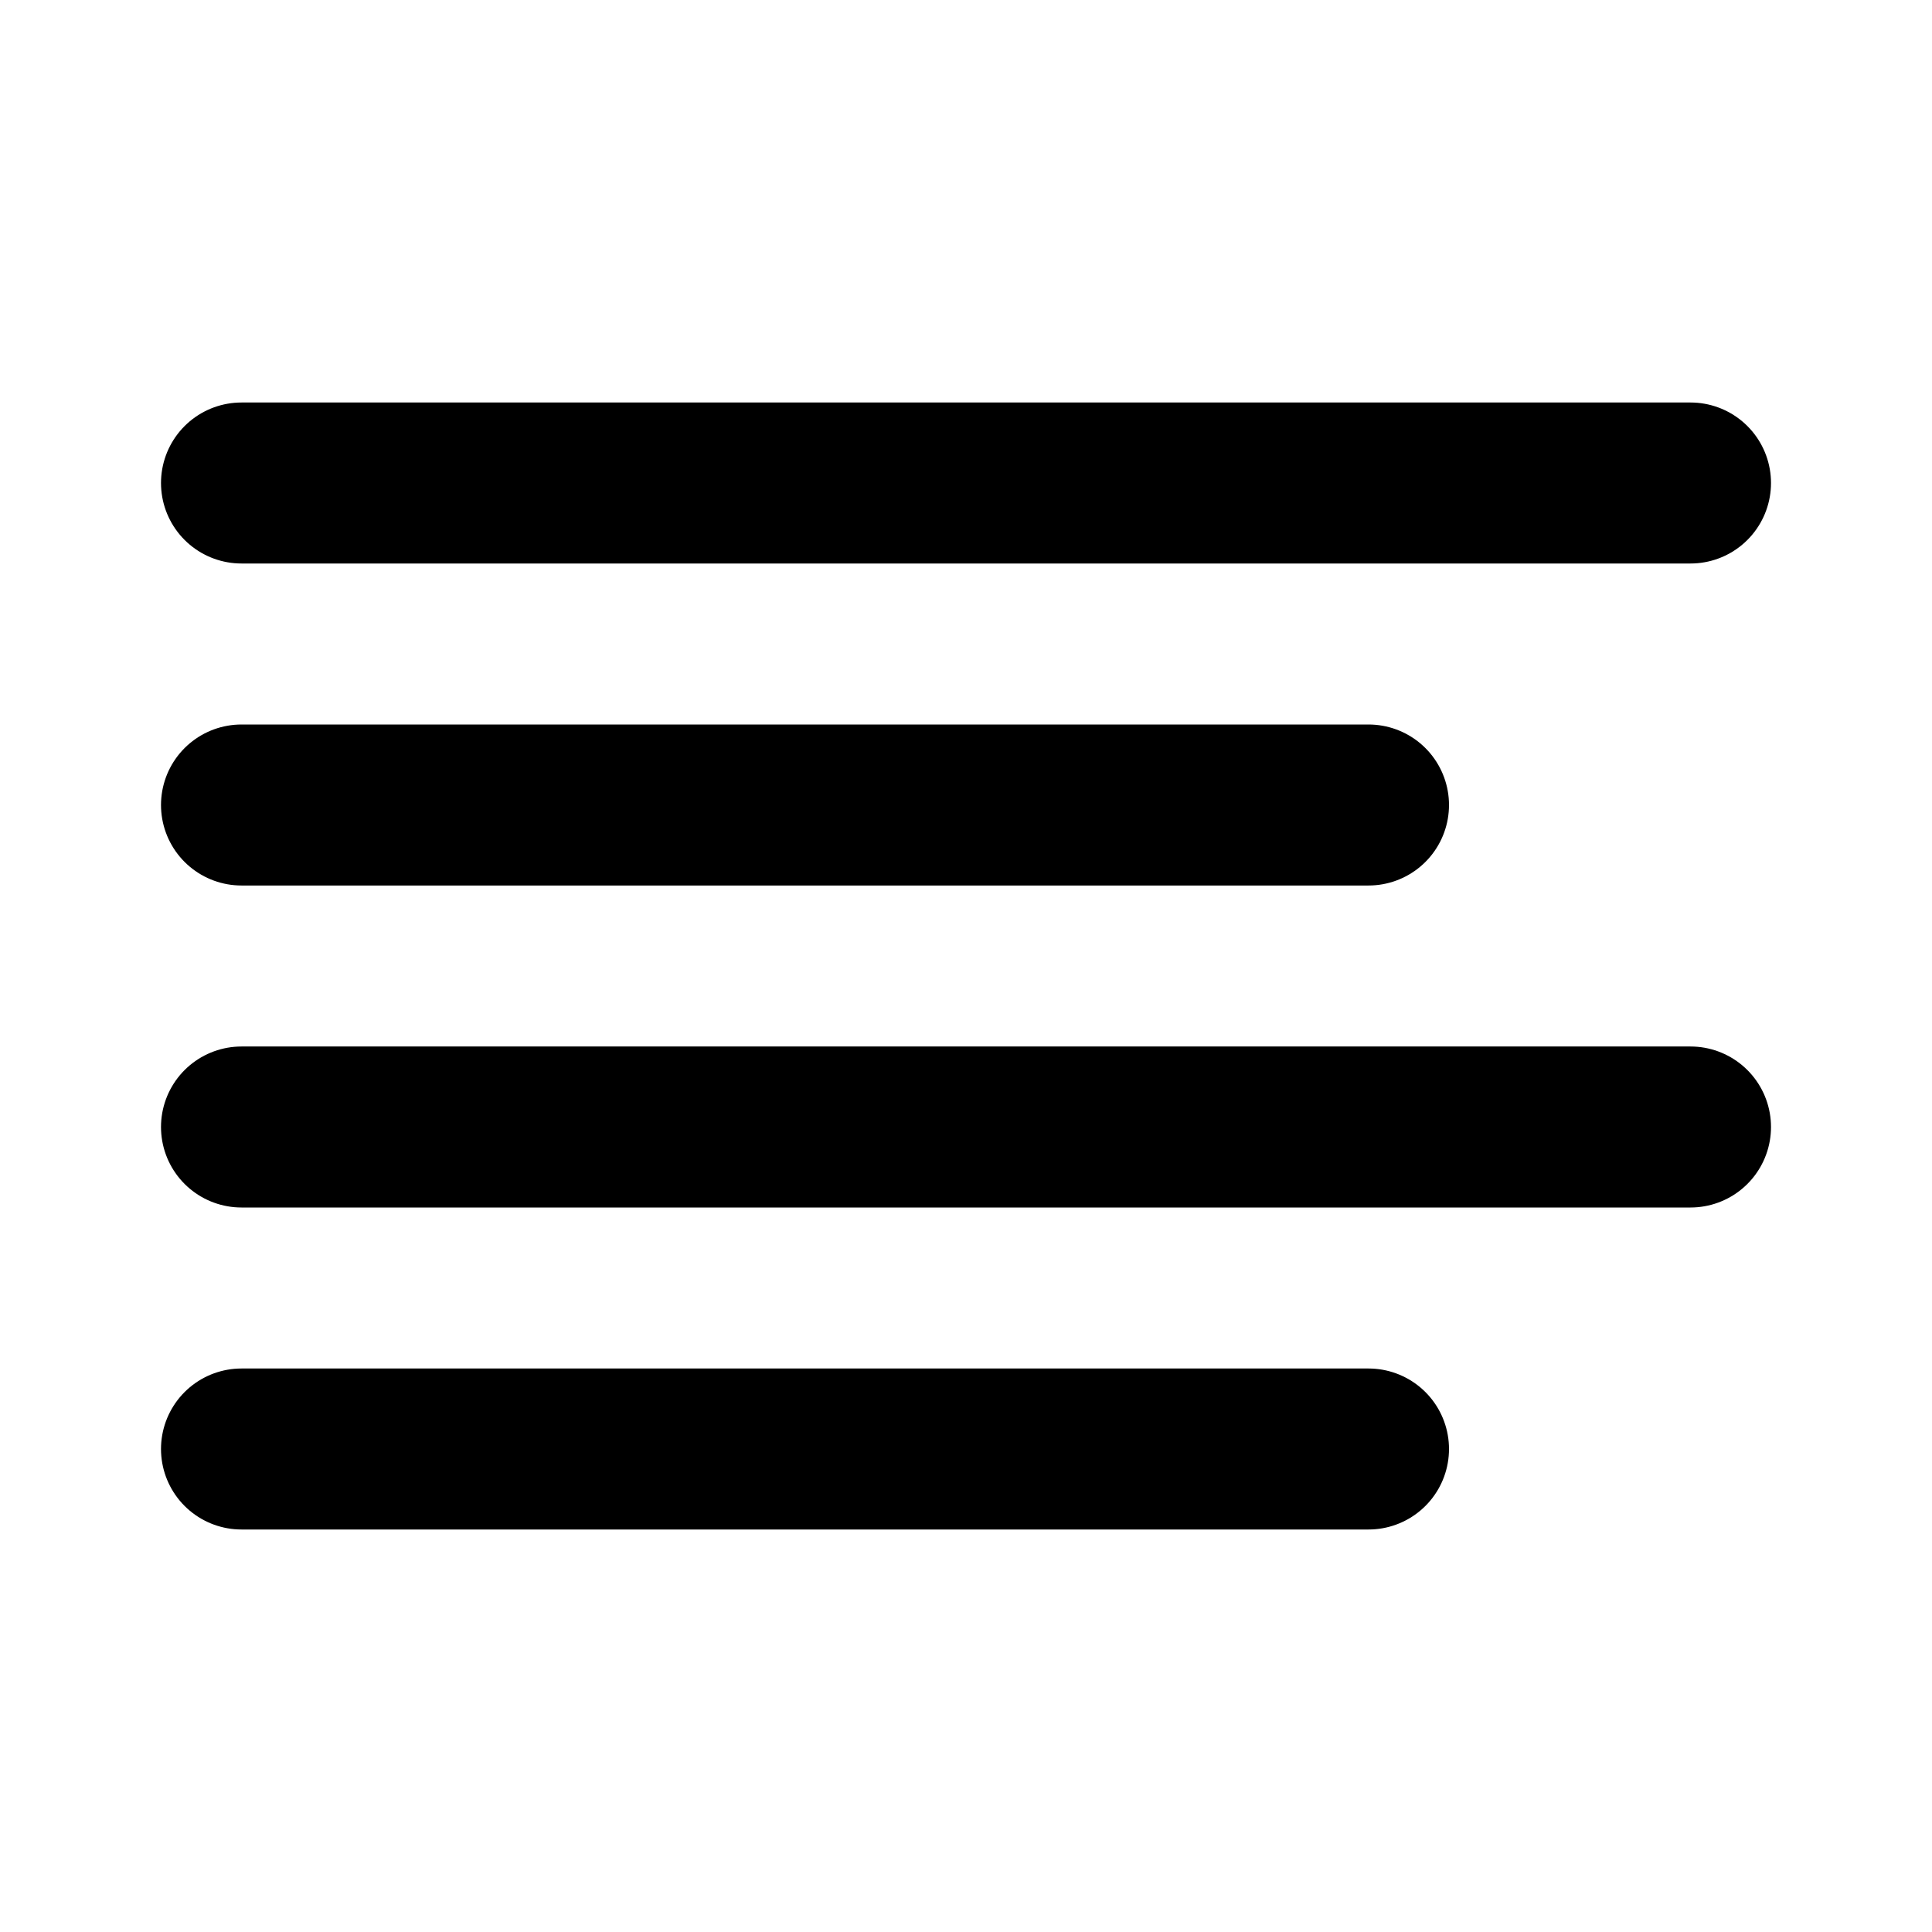
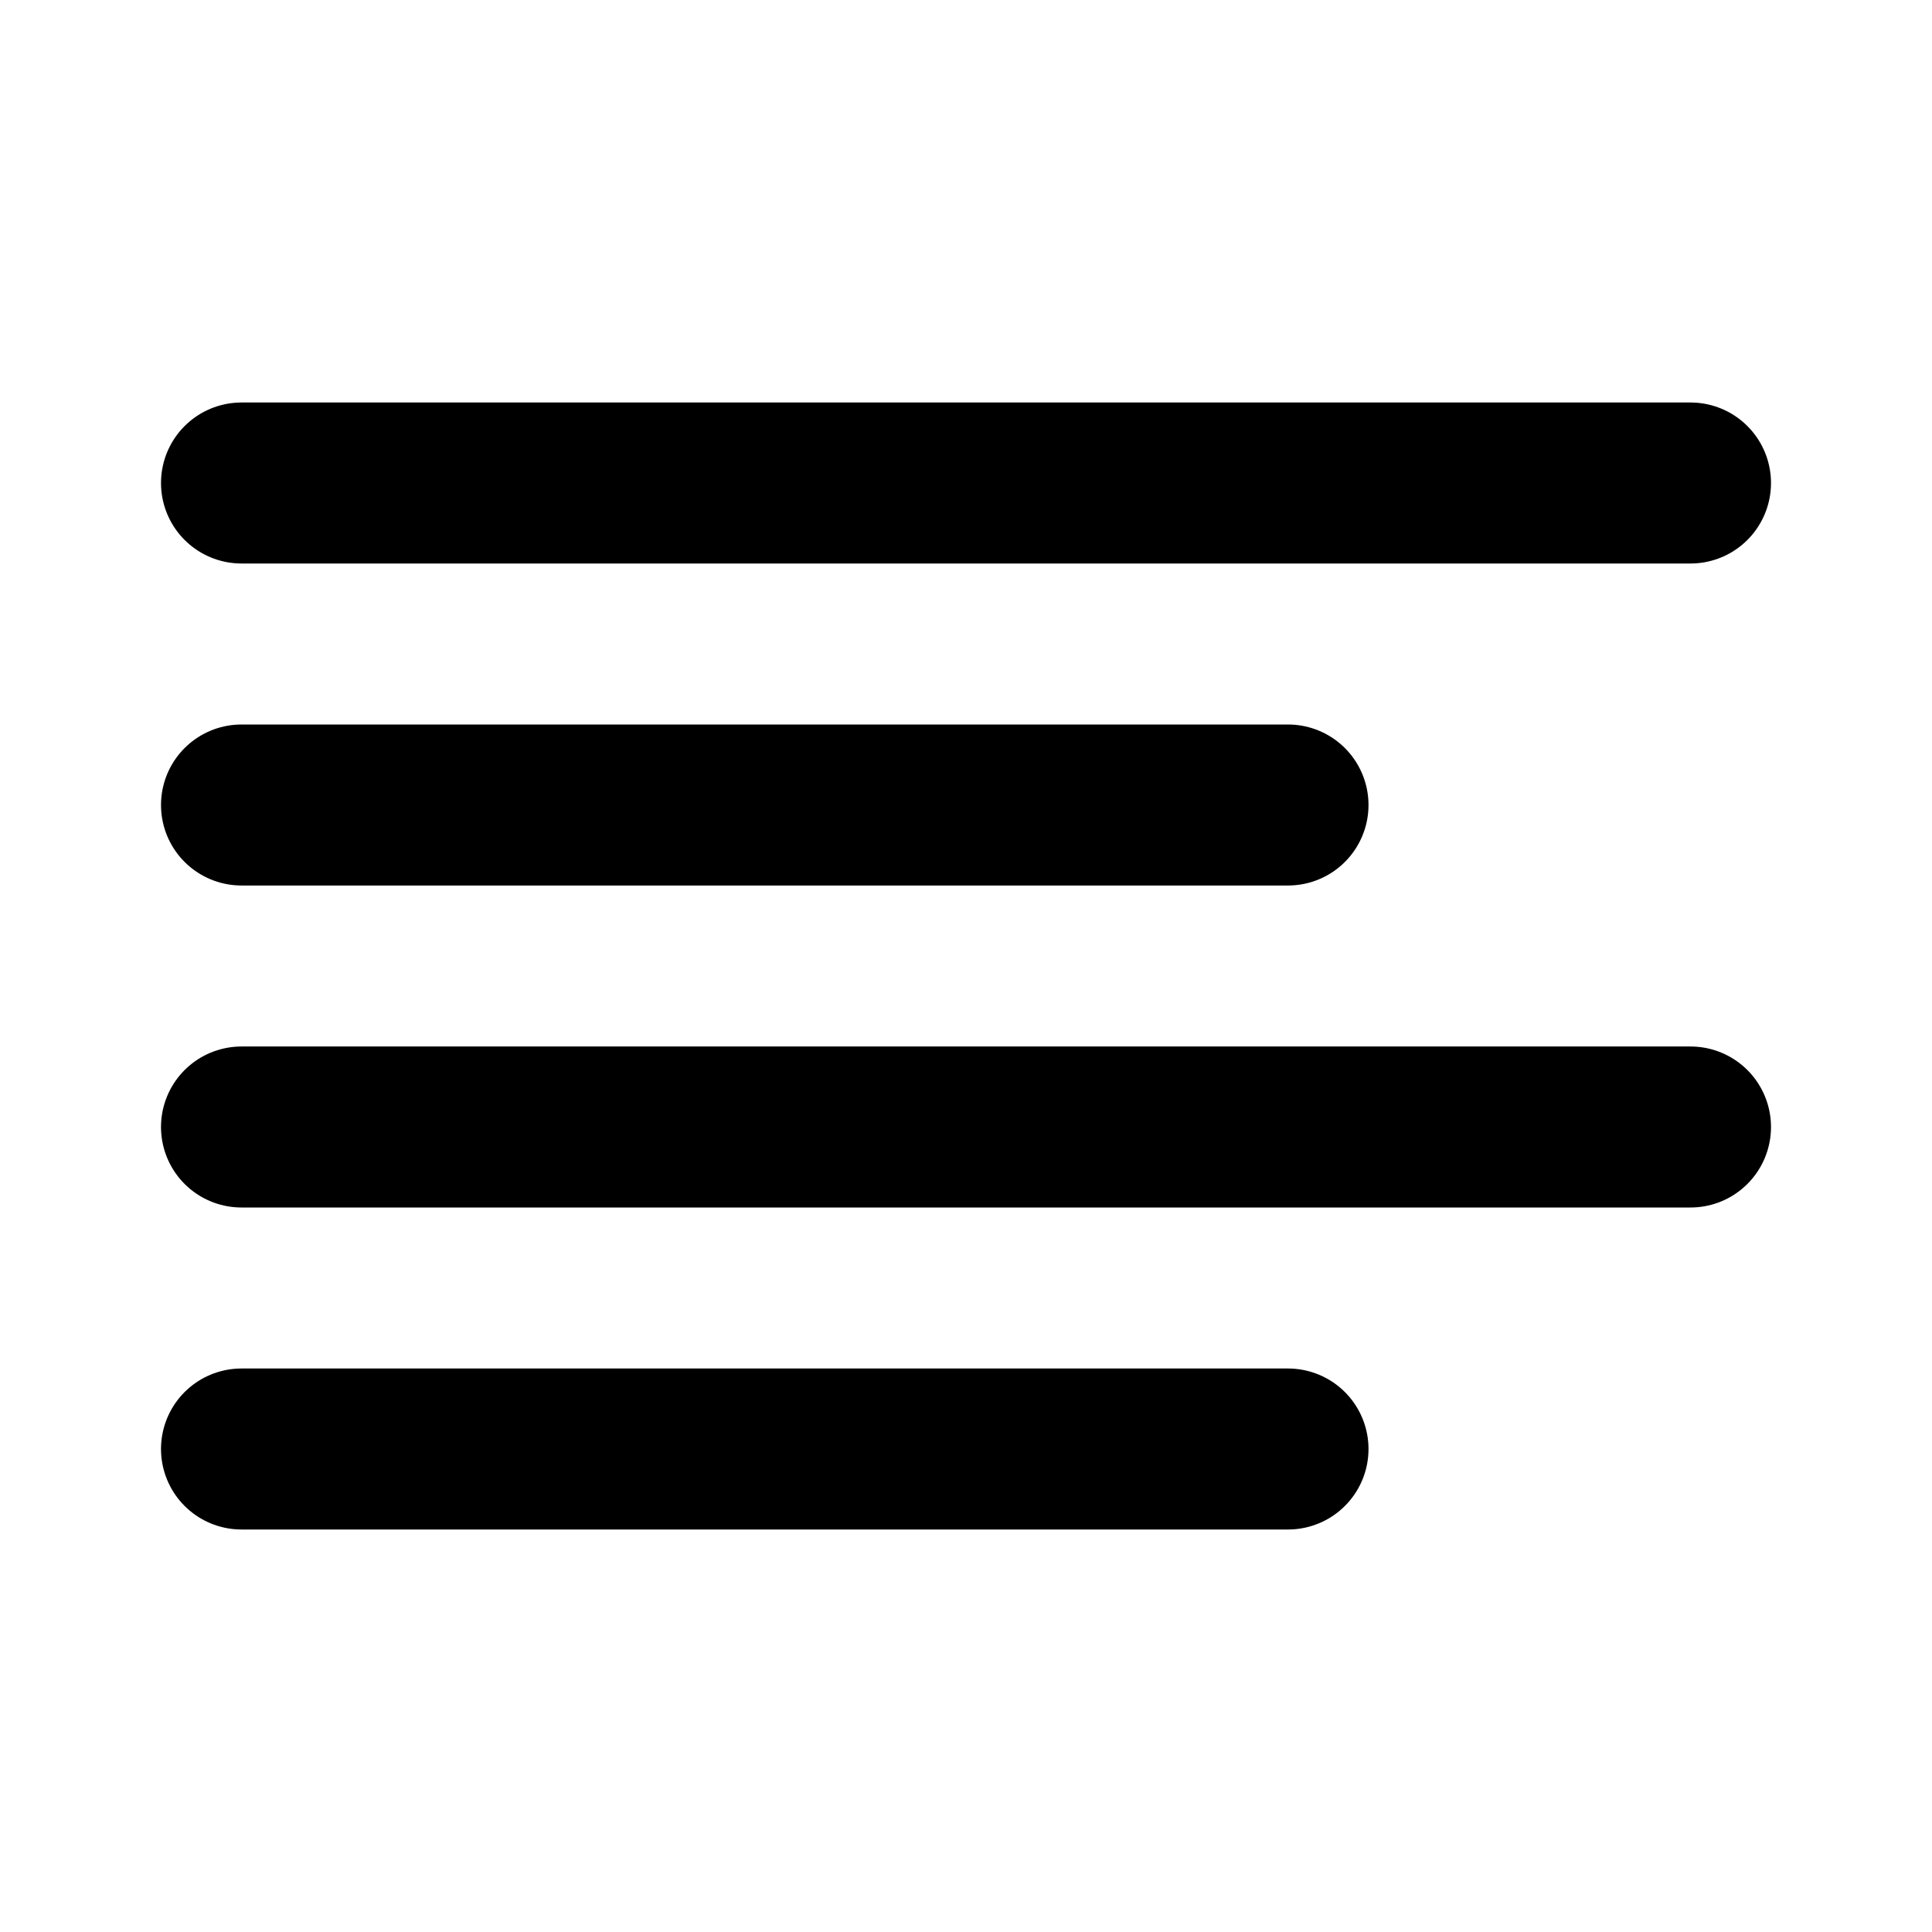
<svg xmlns="http://www.w3.org/2000/svg" width="24" height="24" viewBox="0 0 24 24" fill="none" stroke="currentColor" stroke-width="2" stroke-linecap="round" stroke-linejoin="round">
-   <line x1="17" y1="10" x2="3" y2="10" />
+   <line x1="16" y1="10" x2="3" y2="10" />
  <line x1="21" y1="6" x2="3" y2="6" />
  <line x1="21" y1="14" x2="3" y2="14" />
-   <line x1="17" y1="18" x2="3" y2="18" />
+   <line x1="16" y1="18" x2="3" y2="18" />
</svg>
